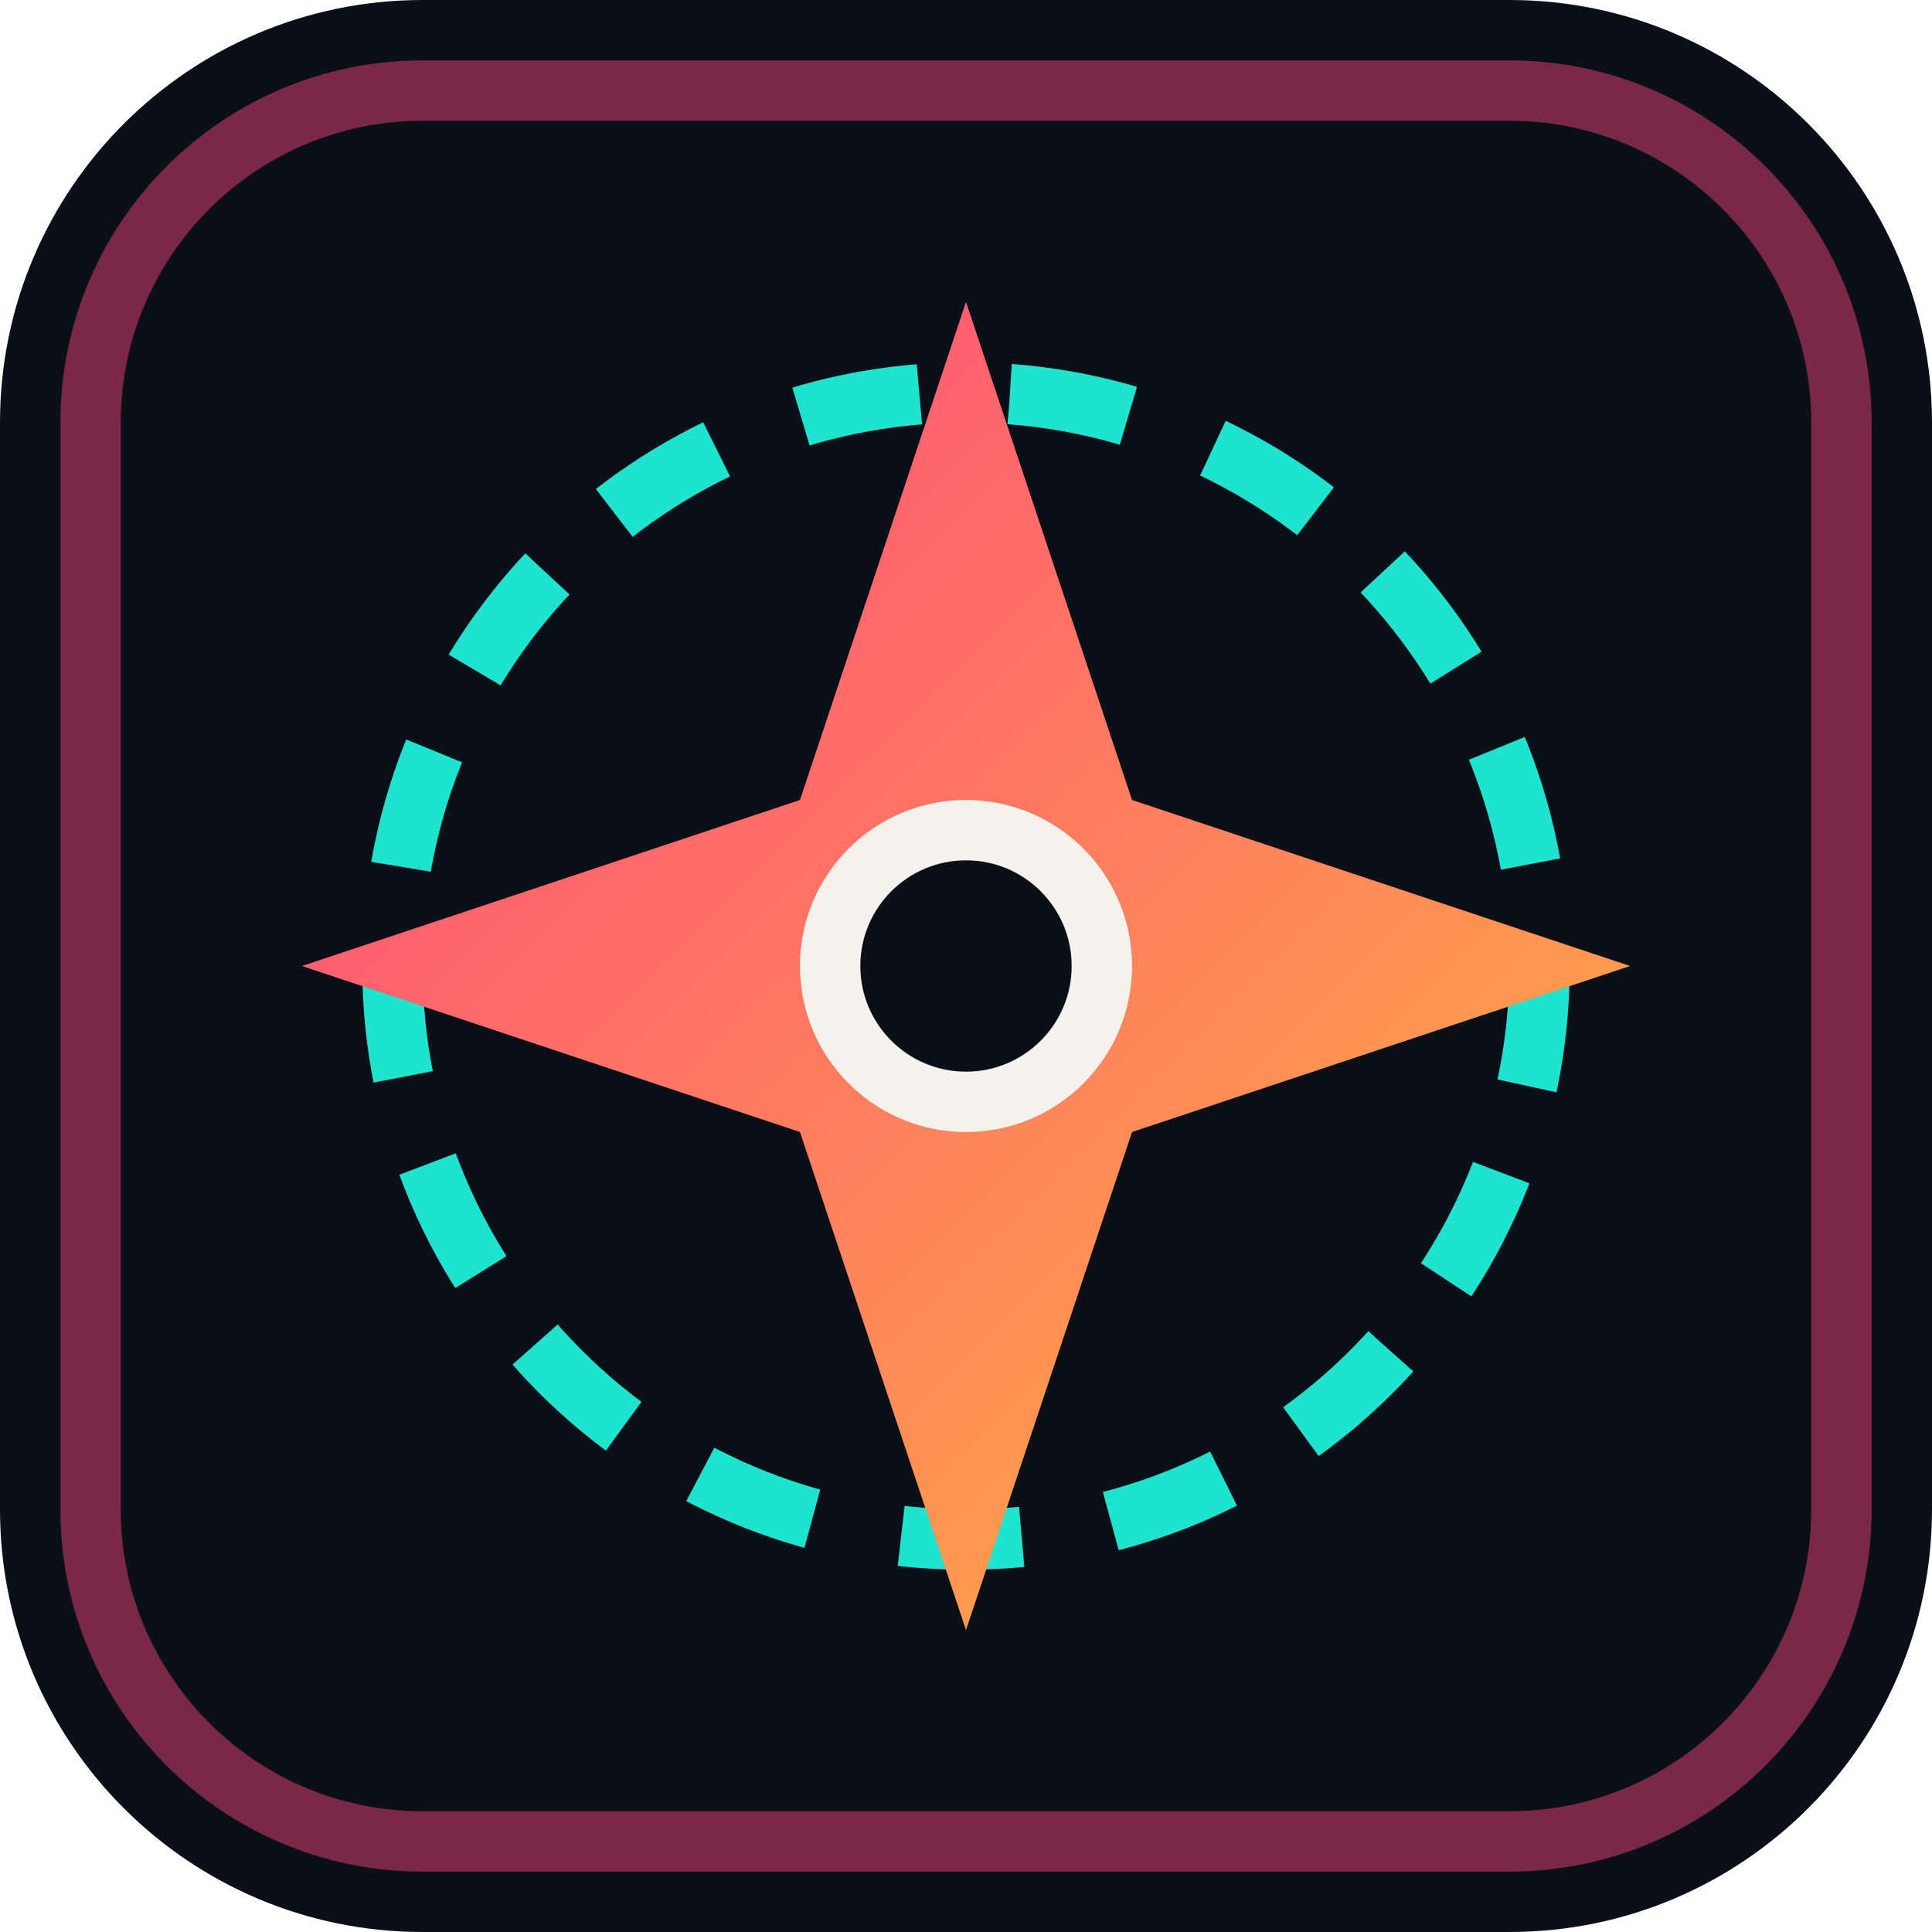
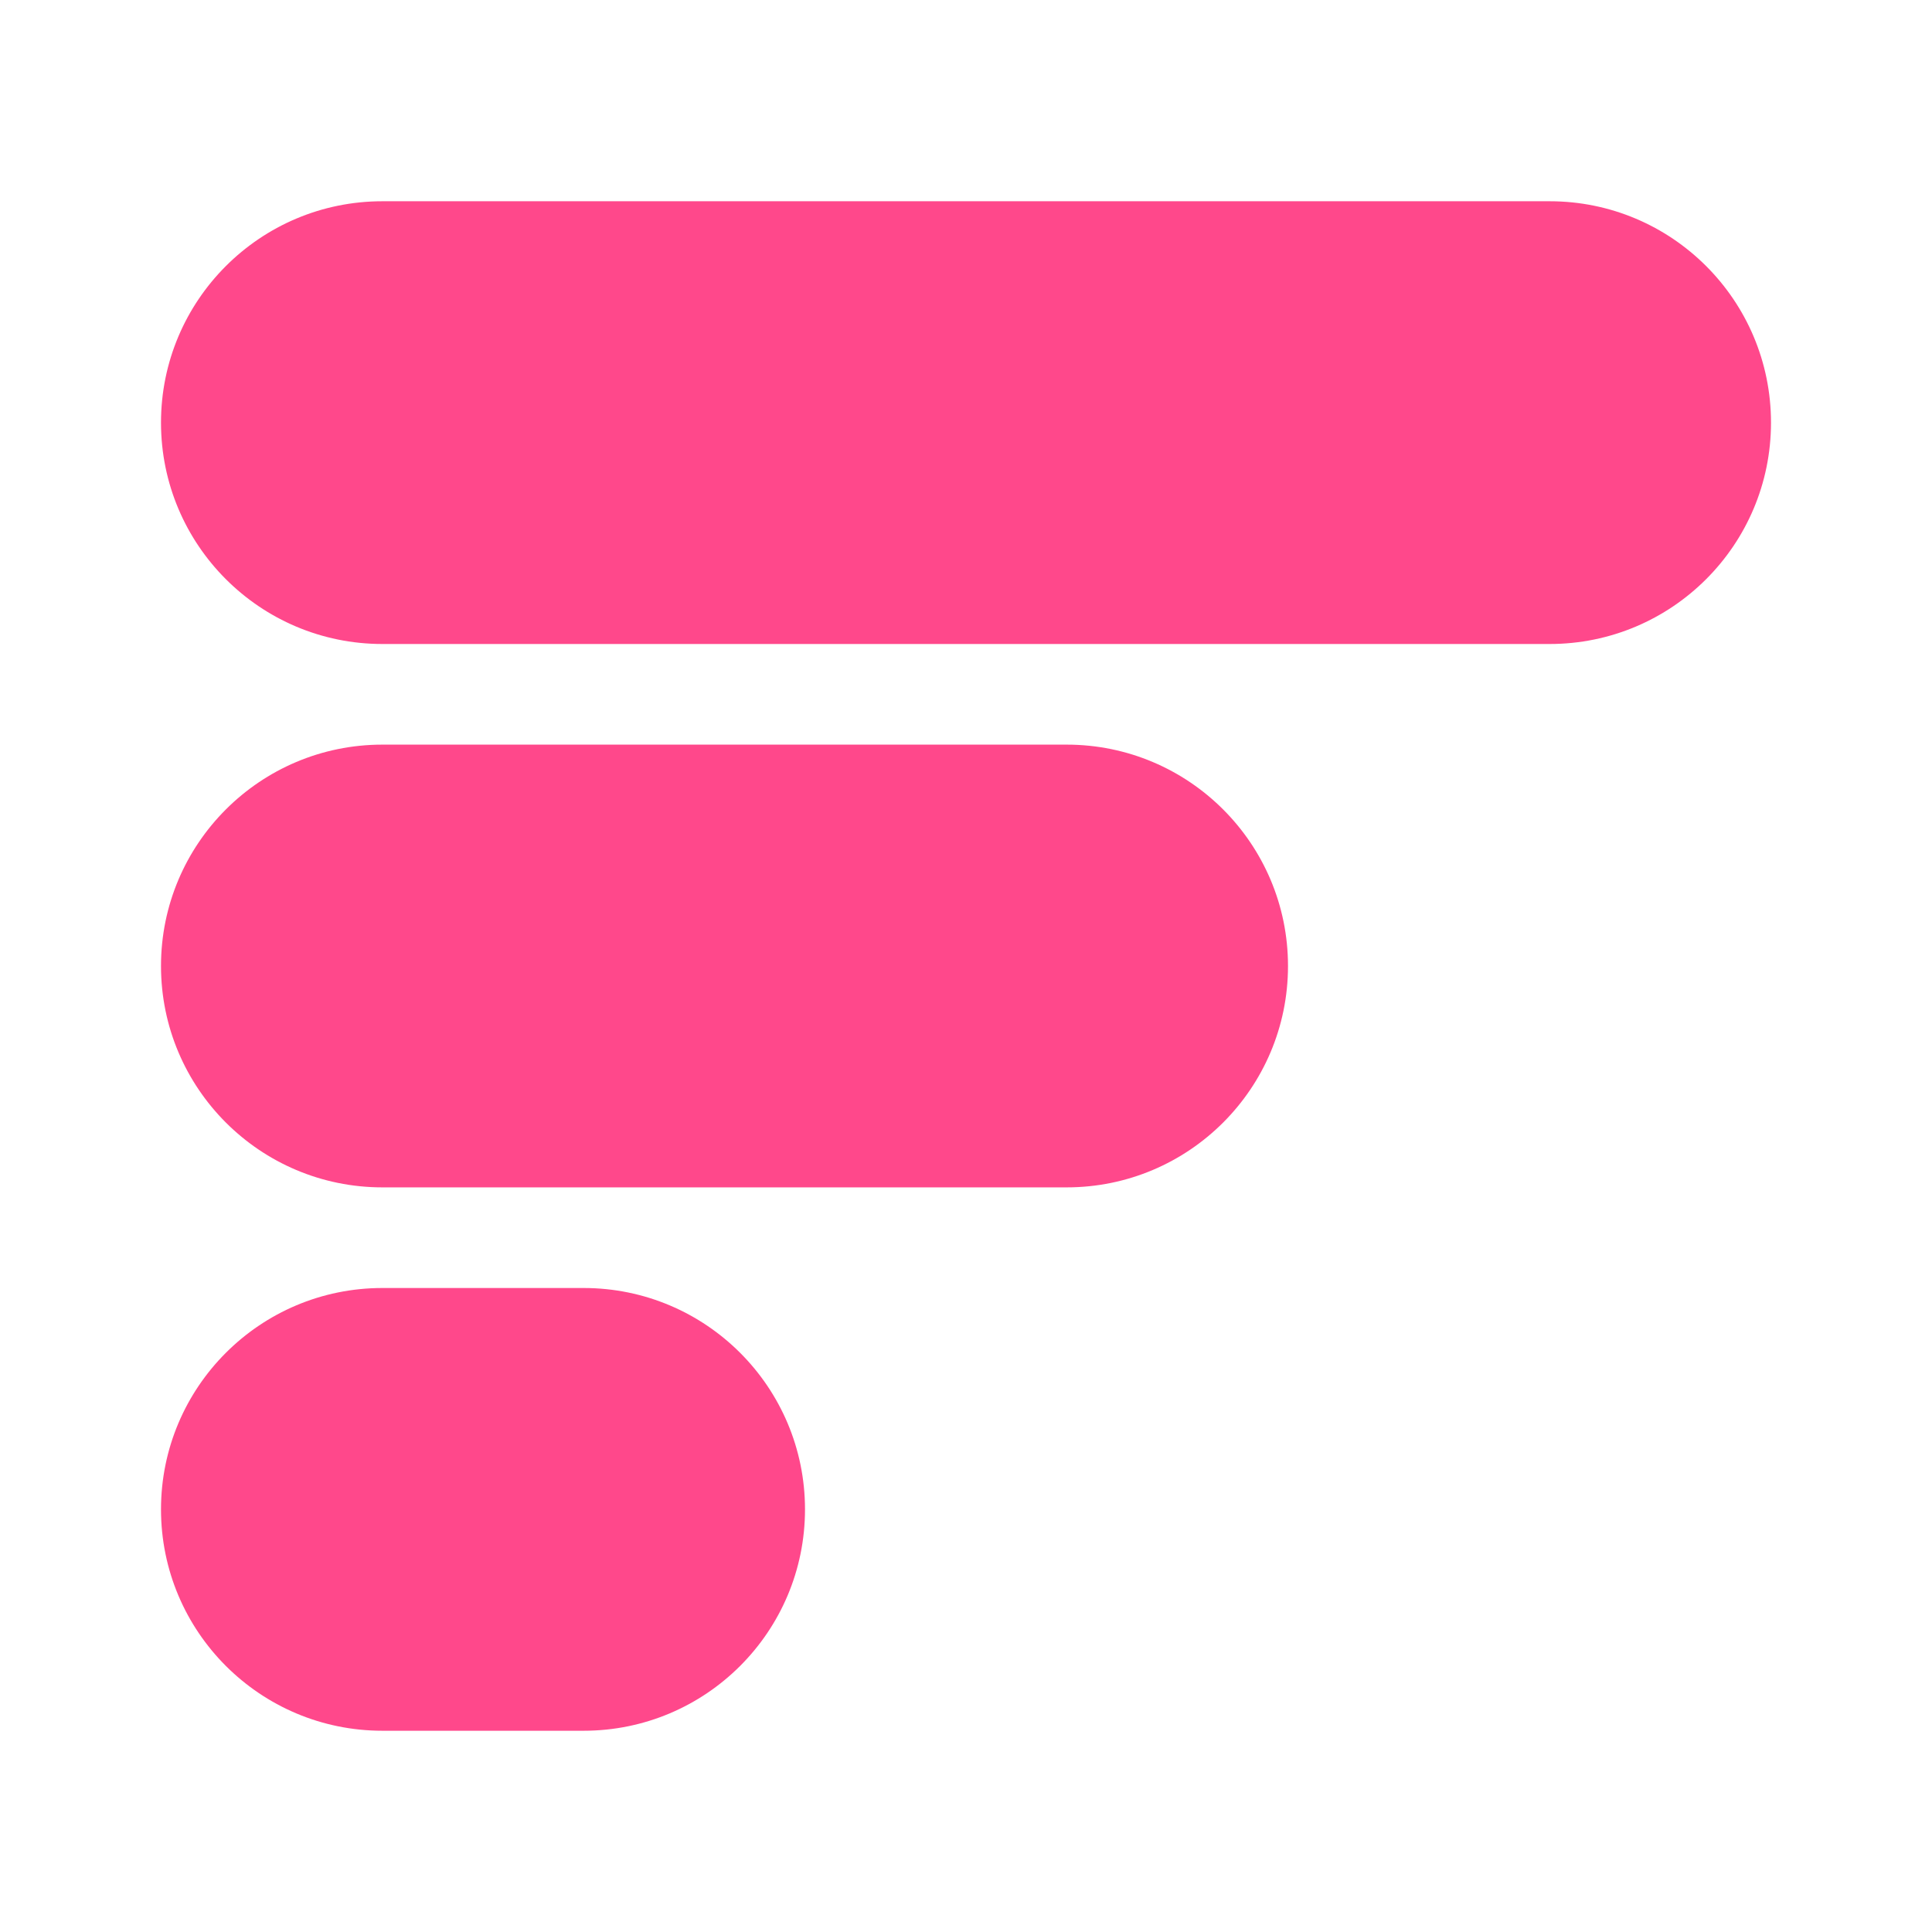
- <svg xmlns="http://www.w3.org/2000/svg" viewBox="0 0 64 64" fill="none">
-   <rect width="64" height="64" rx="14" fill="#0B0F18" />
-   <rect x="3" y="3" width="58" height="58" rx="11" stroke="#FF477E" stroke-opacity="0.45" stroke-width="2" />
-   <circle cx="32" cy="32" r="19" stroke="#1EE3CF" stroke-width="2" stroke-dasharray="4 3" />
-   <path d="M32 10L37.5 26.5L54 32L37.5 37.5L32 54L26.5 37.5L10 32L26.5 26.5L32 10Z" fill="url(#grad)" />
-   <circle cx="32" cy="32" r="4.5" fill="#0B0F18" stroke="#F4F2EC" stroke-width="2" />
-   <defs>
-     <linearGradient id="grad" x1="12" y1="12" x2="52" y2="52" gradientUnits="userSpaceOnUse">
-       <stop stop-color="#FF477E" />
-       <stop offset="1" stop-color="#FFB340" />
-     </linearGradient>
-   </defs>
+ <svg xmlns="http://www.w3.org/2000/svg" viewBox="0 0 24 24">
+   <rect x="2" y="2.5" width="20" height="5.5" rx="2.75" fill="#ff488b" />
+   <rect x="2" y="9.25" width="14" height="5.5" rx="2.75" fill="#ff488b" />
+   <rect x="2" y="16" width="8" height="5.5" rx="2.75" fill="#ff488b" />
</svg>
